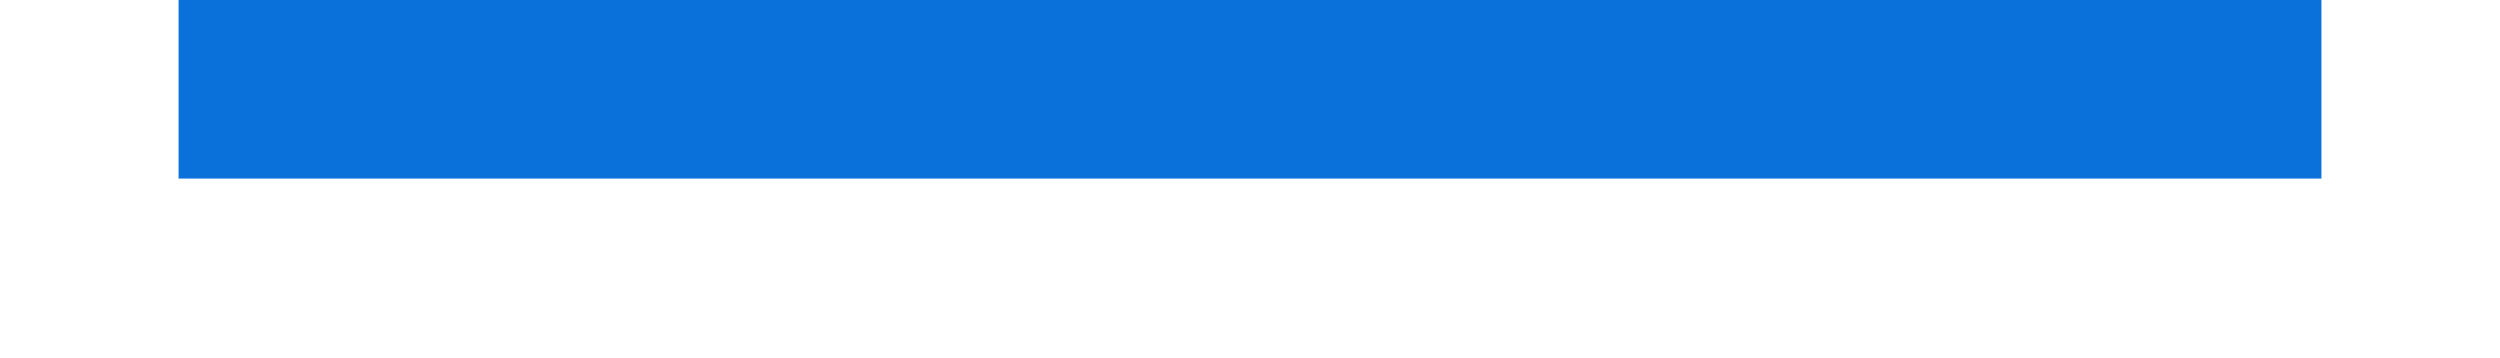
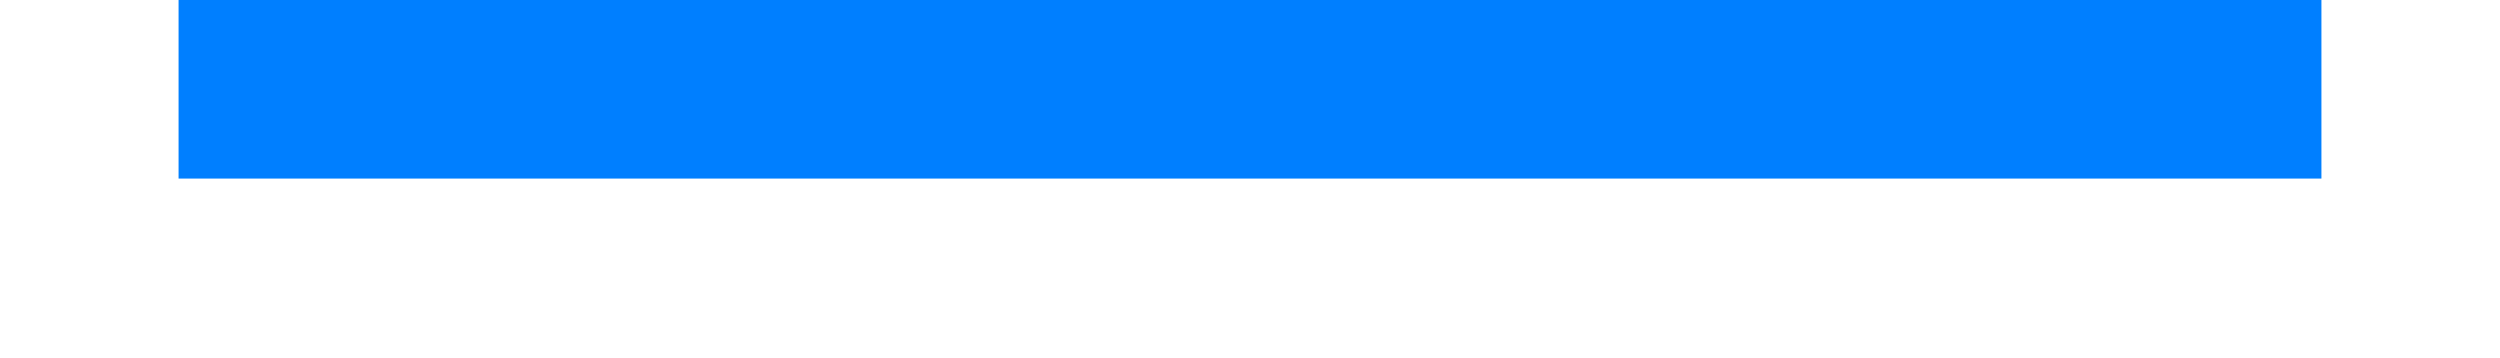
<svg xmlns="http://www.w3.org/2000/svg" xmlns:ns1="http://www.openswatchbook.org/uri/2009/osb" xmlns:xlink="http://www.w3.org/1999/xlink" width="28" height="4" id="svg11300" version="1.0" style="display:inline;enable-background:new">
  <defs id="defs3">
    <linearGradient id="selected_bg_color" ns1:paint="solid">
-       <stop style="stop-color:#0a70da;stop-opacity:1;" offset="0" id="stop4137" />
+       <stop style="stop-color:#007fff;stop-opacity:1;" offset="0" id="stop4137" />
    </linearGradient>
    <linearGradient xlink:href="#selected_bg_color" id="linearGradient4139" x1="14" y1="296" x2="14" y2="298" gradientUnits="userSpaceOnUse" />
  </defs>
  <g style="display:inline" id="layer1" transform="translate(0,-296)">
    <rect style="opacity:1;fill:url(#linearGradient4139);fill-opacity:1;stroke:none" id="rect4270-9" width="24" height="2" x="2" y="296" />
  </g>
</svg>
